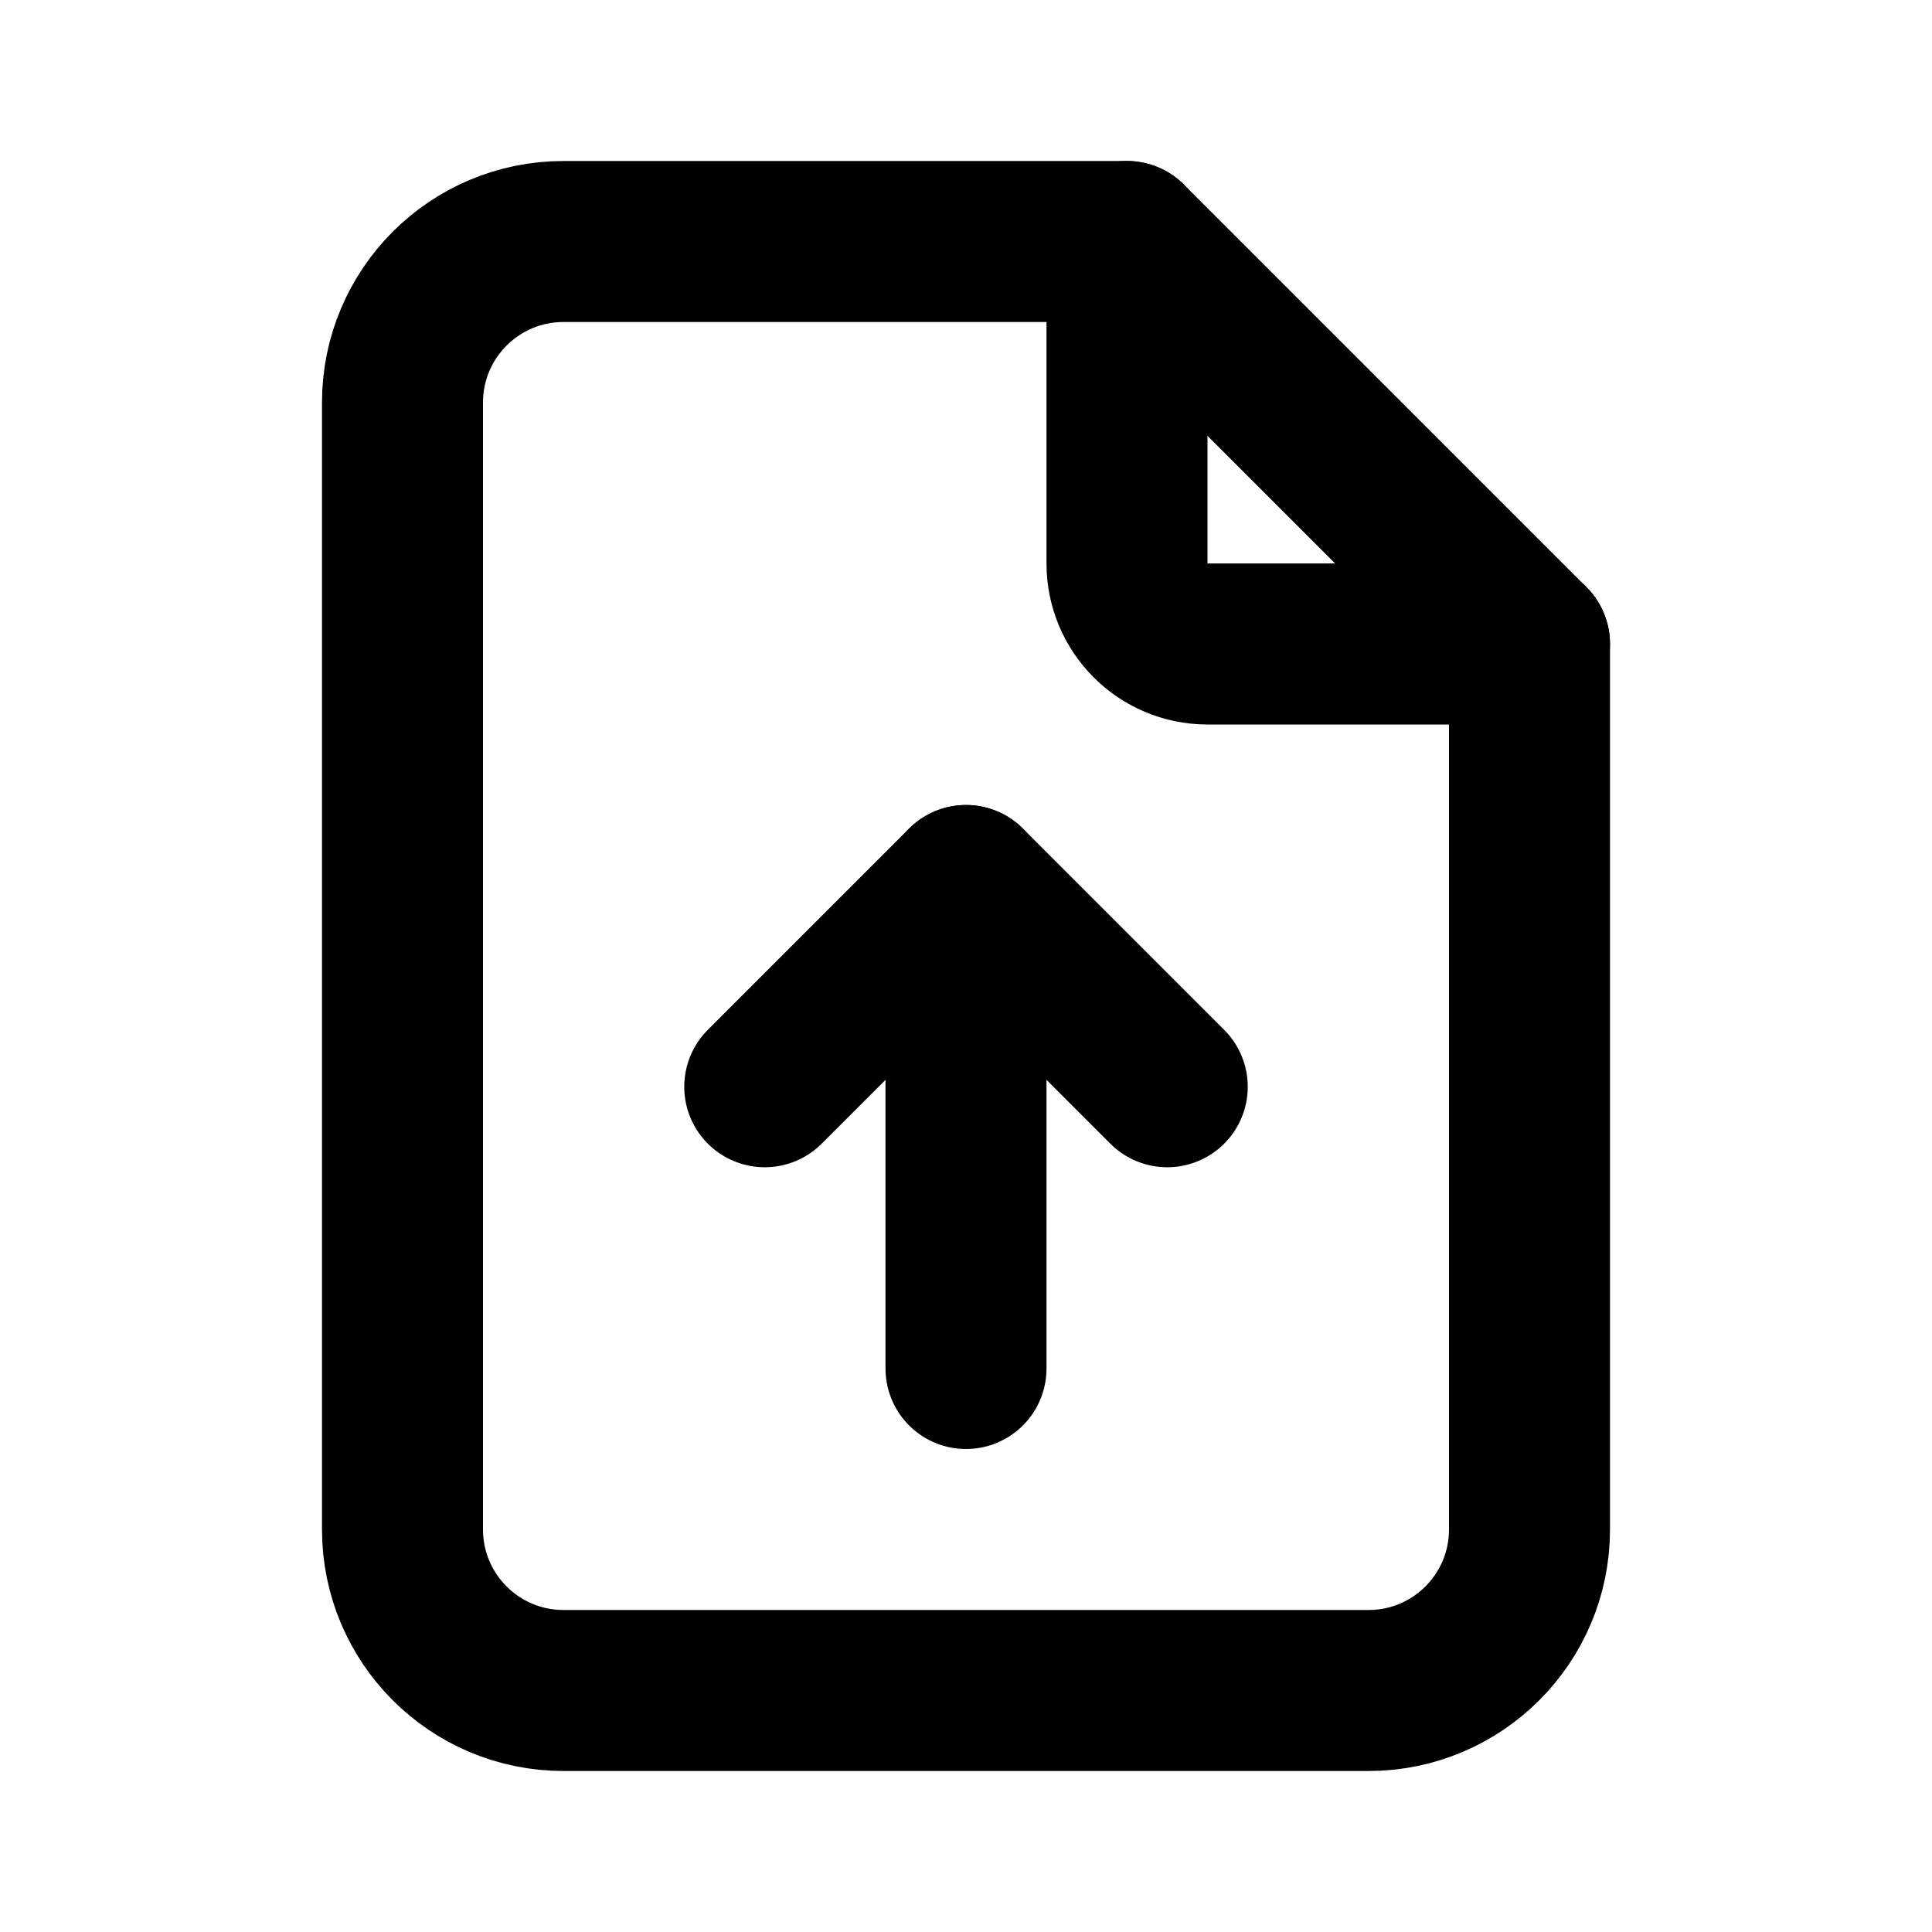
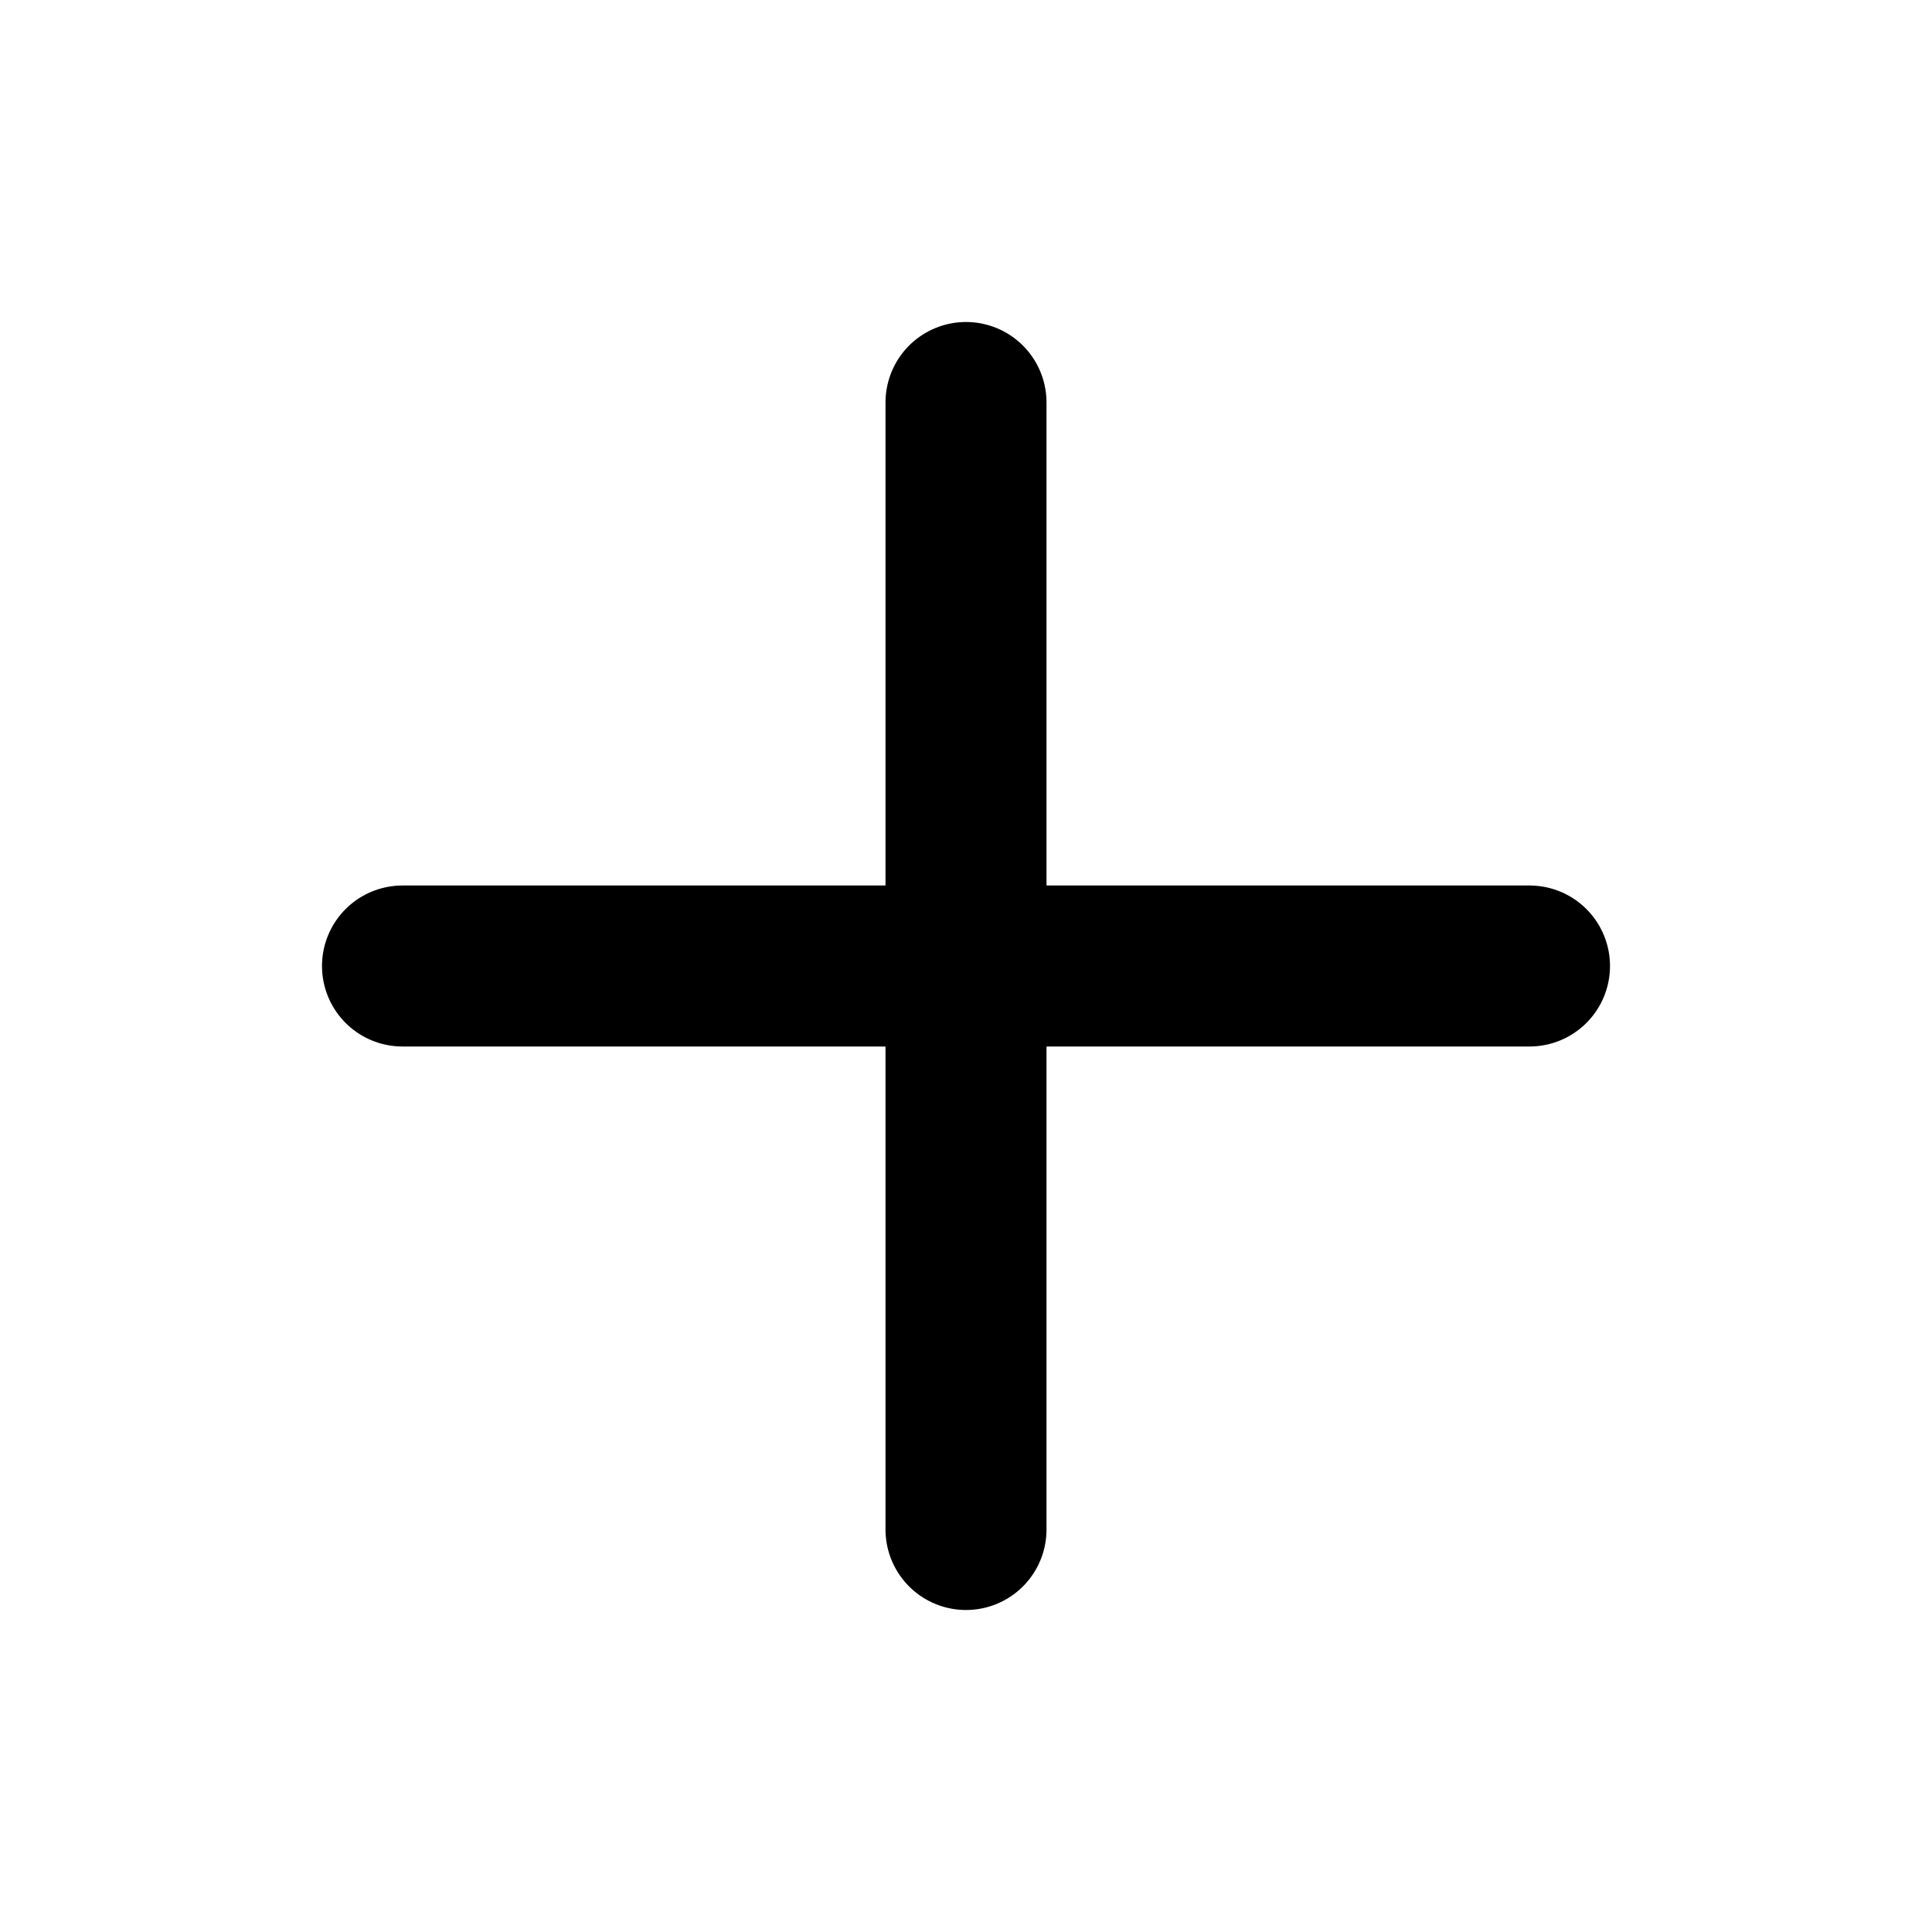
- <svg xmlns="http://www.w3.org/2000/svg" width="24" height="24" viewBox="0 0 24 24" fill="none" stroke="currentColor" stroke-width="2" stroke-linecap="round" stroke-linejoin="round">
+ <svg xmlns="http://www.w3.org/2000/svg" width="24" height="24" viewBox="0 0 24 24" fill="none" stroke="currentColor" stroke-width="2" stroke-linecap="round" stroke-linejoin="round" class="icon icon-tabler icons-tabler-outline icon-tabler-plus">
  <path stroke="none" d="M0 0h24v24H0z" fill="none" />
-   <path d="M14 3v4a1 1 0 0 0 1 1h4" />
-   <path d="M17 21h-10a2 2 0 0 1 -2 -2v-14a2 2 0 0 1 2 -2h7l5 5v11a2 2 0 0 1 -2 2z" />
-   <path d="M12 11v6" />
-   <path d="M9.5 13.5l2.5 -2.5l2.5 2.5" />
+   <path d="M12 5l0 14" />
+   <path d="M5 12l14 0" />
</svg>
